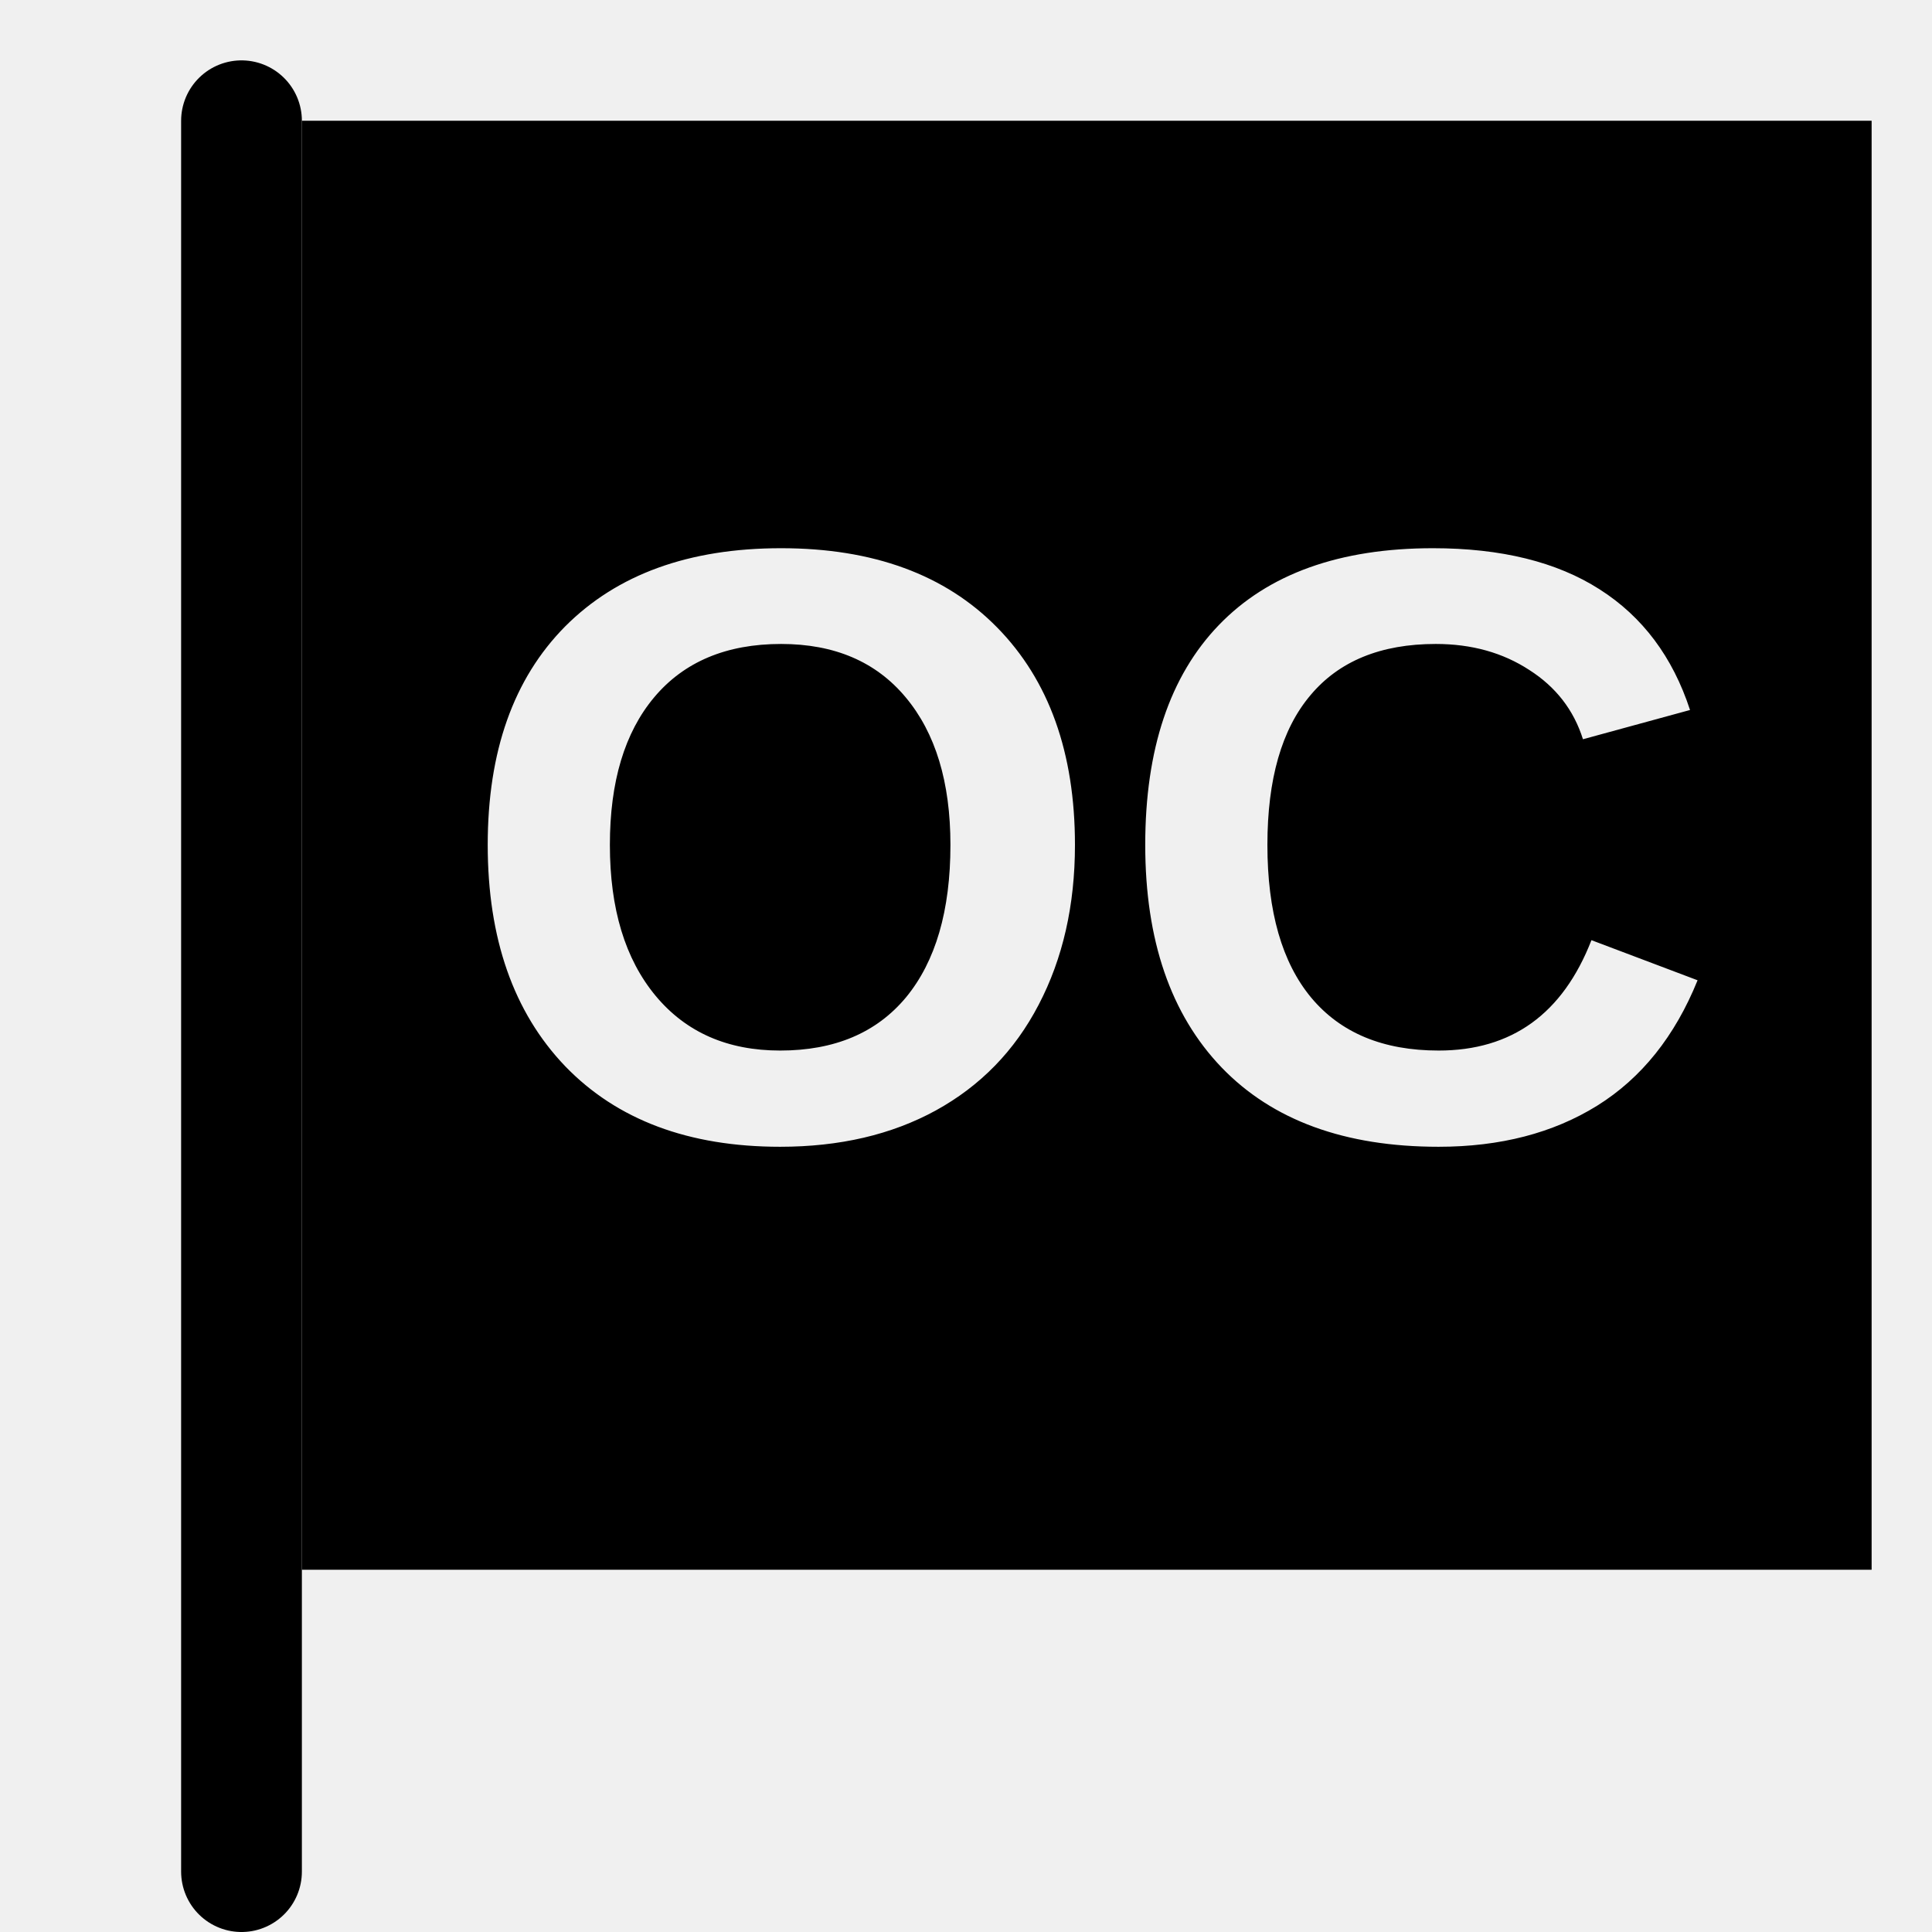
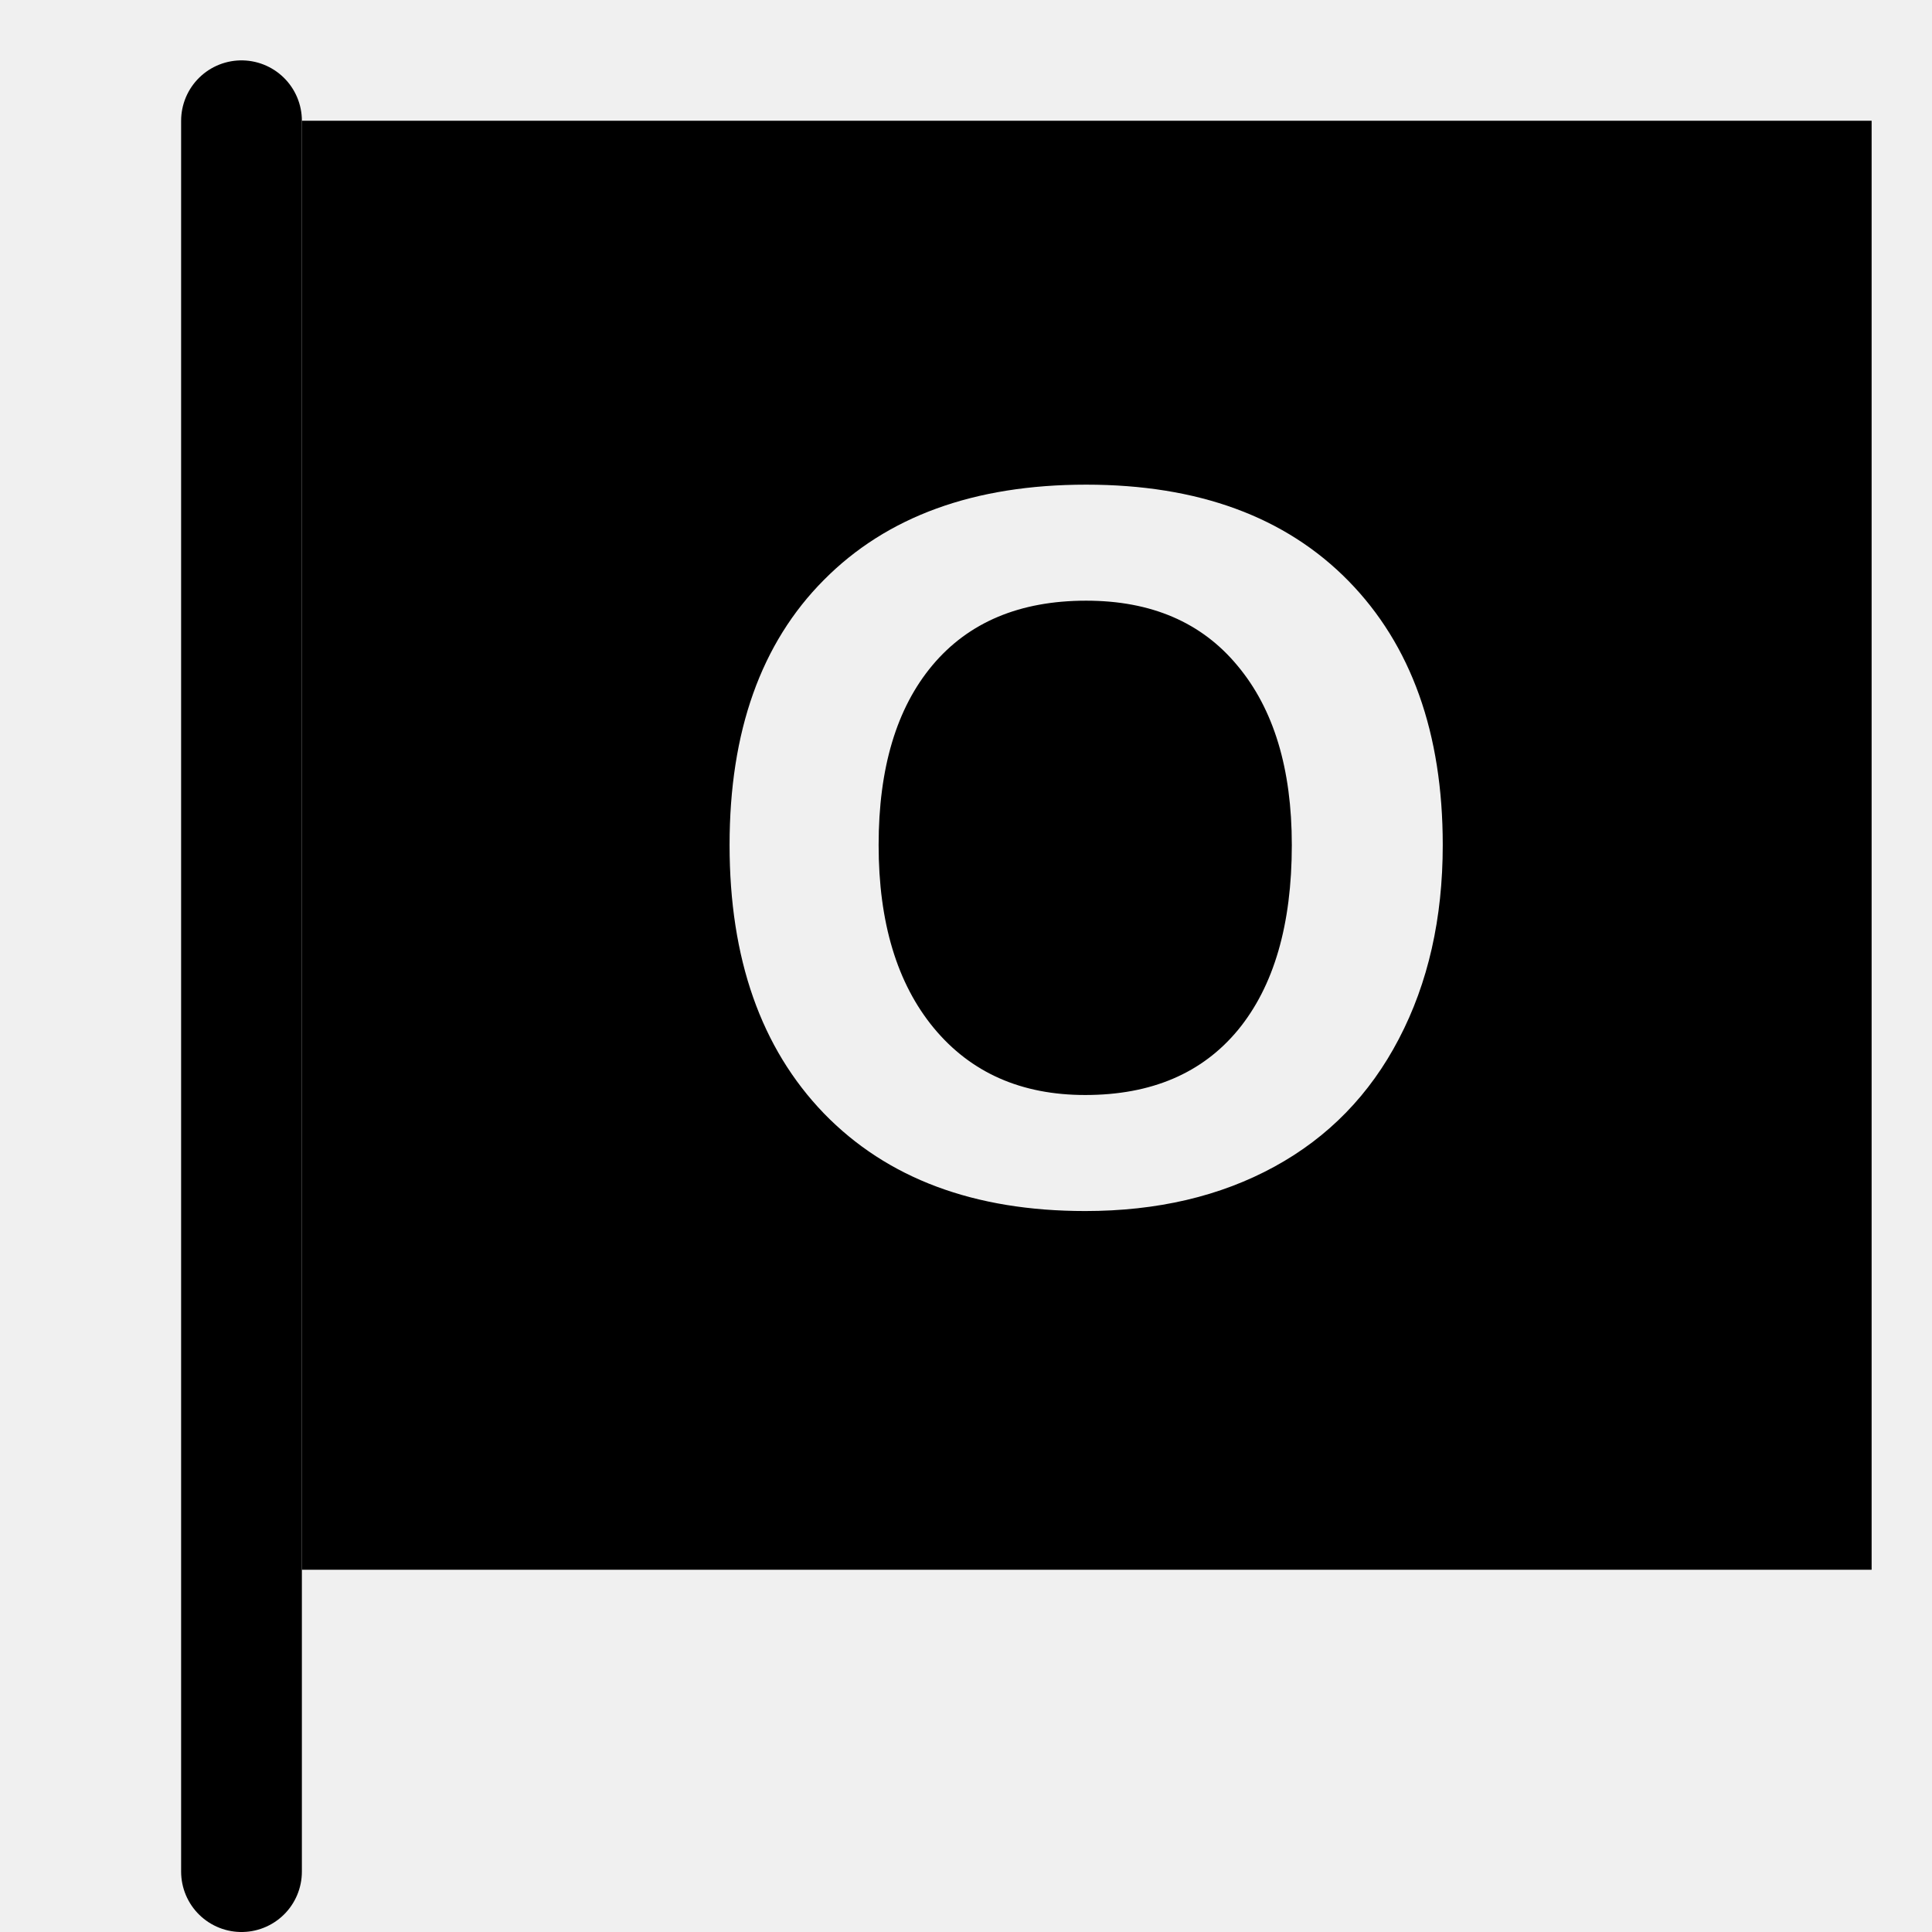
<svg xmlns="http://www.w3.org/2000/svg" viewBox="0 0 64 64" fill="none" aria-hidden="true">
  <defs>
    <mask id="ofc-label">
      <rect width="64" height="64" fill="#fff" />
-       <text x="36" y="28" text-anchor="middle" dominant-baseline="central" fill="#000" font-family="Arial Black, Arial, Helvetica, sans-serif" font-size="28" font-weight="900">OC</text>
+       <text x="36" y="28" text-anchor="middle" dominant-baseline="central" fill="#000" font-family="Arial Black, Arial, Helvetica, sans-serif" font-size="34" font-weight="900">O</text>
    </mask>
  </defs>
  <path d="M8 4v58" stroke="#000" stroke-width="4" stroke-linecap="round" />
  <path d="M10 4h52v48H10z" fill="#000" mask="url(#ofc-label)" />
</svg>
